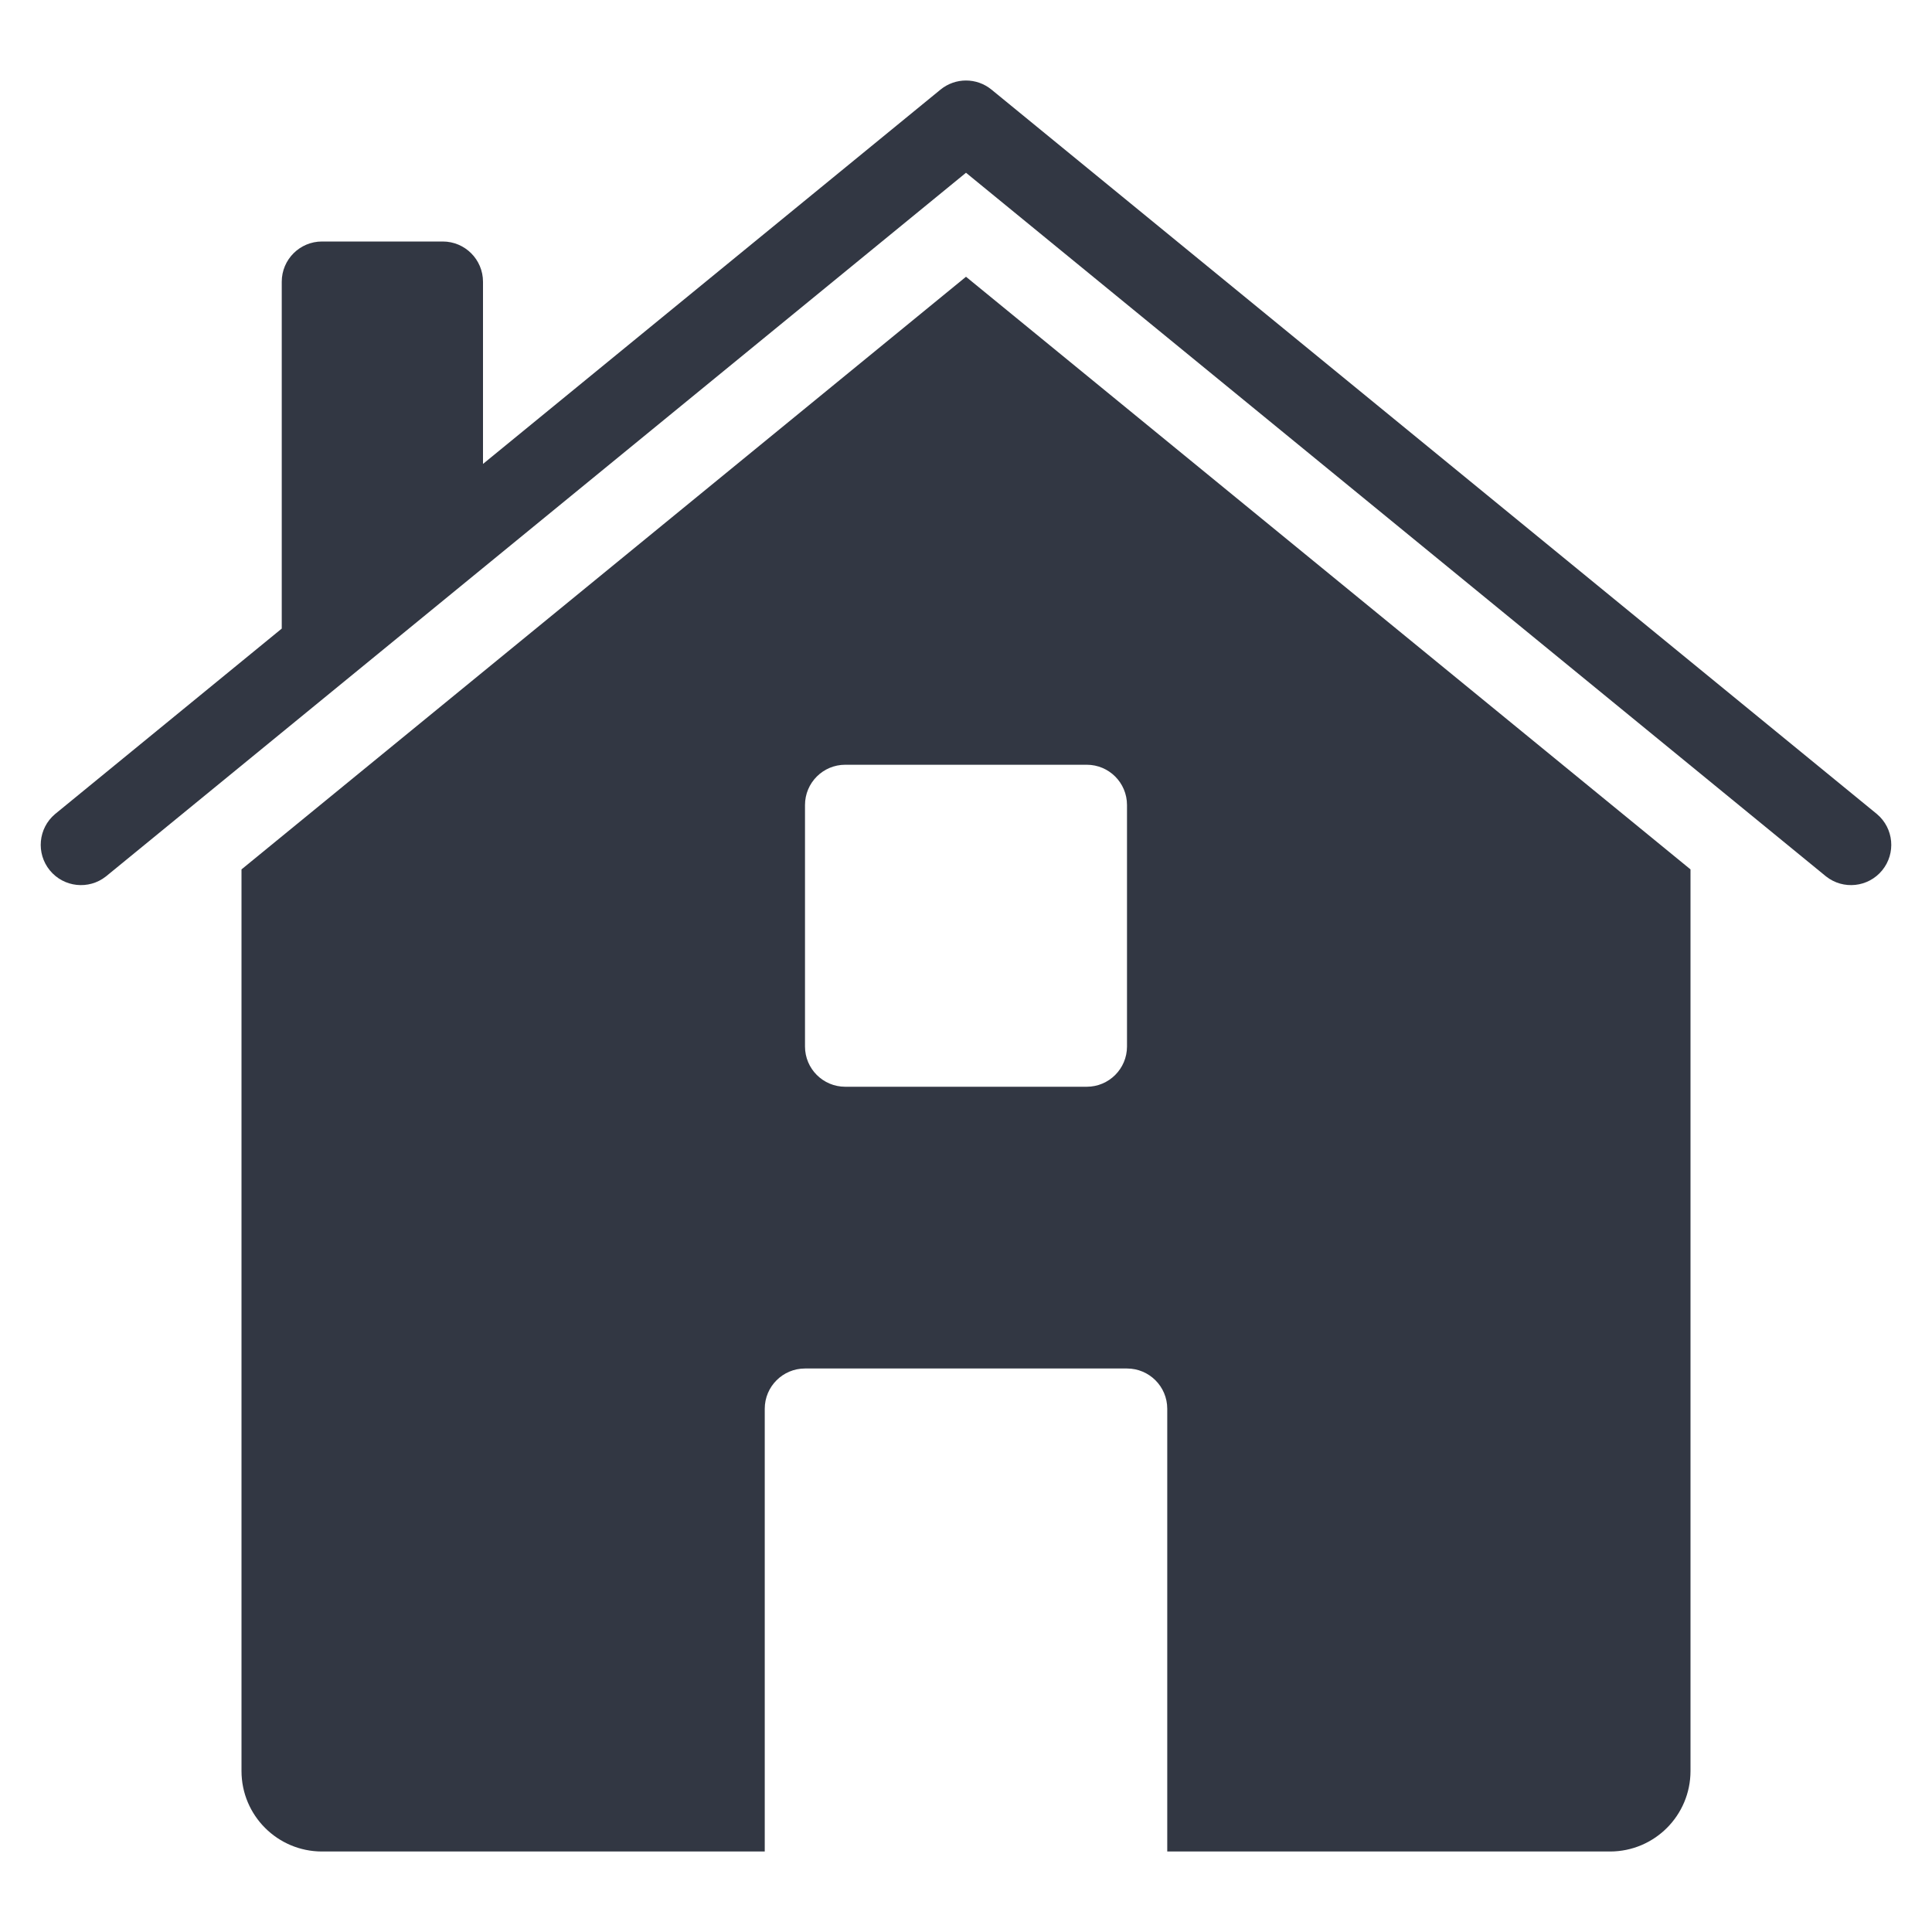
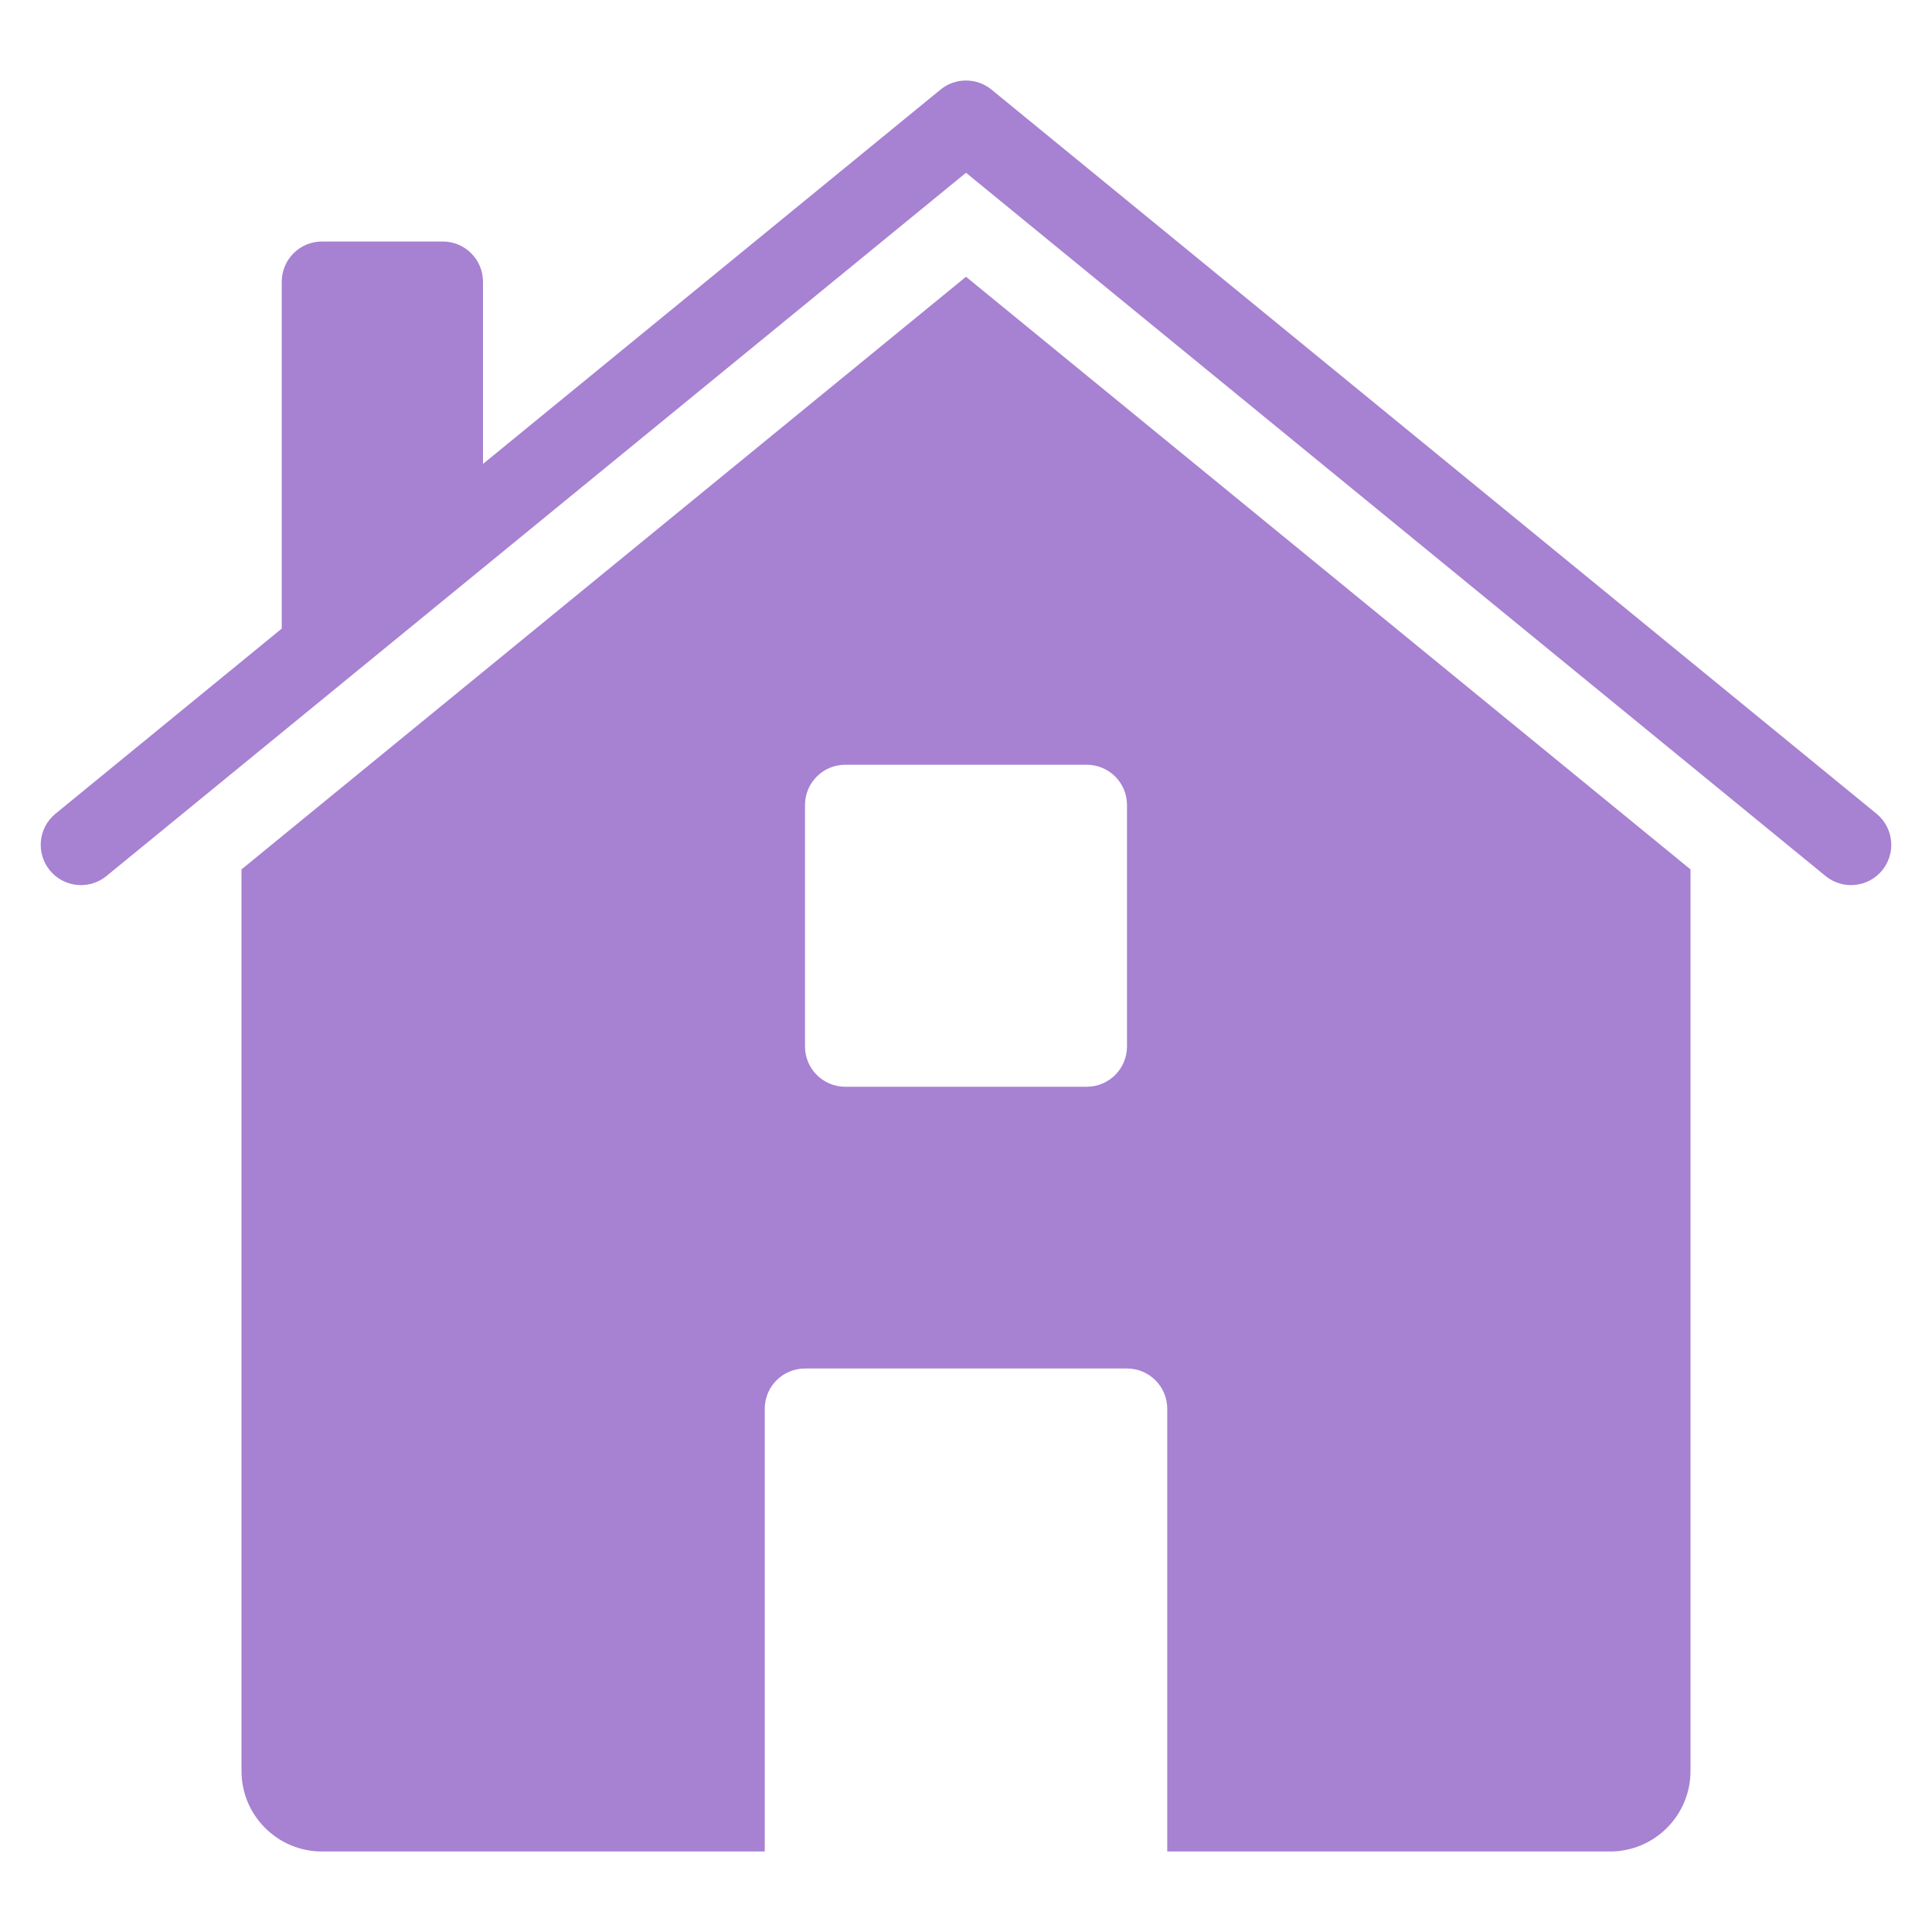
<svg xmlns="http://www.w3.org/2000/svg" height="48" width="48" viewBox="0 0 48 48">
-   <g fill="#323743" class="nc-icon-wrapper">
-     <path d="M24,6.876,6,21.6V44a2,2,0,0,0,2,2H19V35a1,1,0,0,1,1-1h8a1,1,0,0,1,1,1V46H40a2,2,0,0,0,2-2V21.6ZM27,27H21a1,1,0,0,1-1-1V20a1,1,0,0,1,1-1h6a1,1,0,0,1,1,1v6A1,1,0,0,1,27,27Z" fill="#323743" />
+   <g fill="#a781d2" class="nc-icon-wrapper">
+     <path d="M24,6.876,6,21.6V44a2,2,0,0,0,2,2H19V35a1,1,0,0,1,1-1h8a1,1,0,0,1,1,1V46H40a2,2,0,0,0,2-2V21.6ZM27,27H21a1,1,0,0,1-1-1V20a1,1,0,0,1,1-1h6a1,1,0,0,1,1,1v6A1,1,0,0,1,27,27Z" fill="#a781d2" />
    <path data-color="color-2" d="M46.633,20.226l-22-18a1,1,0,0,0-1.266,0L12,11.526V7a1,1,0,0,0-1-1H8A1,1,0,0,0,7,7v8.617L1.367,20.226a1,1,0,0,0,1.266,1.548L24,4.292,45.367,21.774a1,1,0,0,0,1.266-1.548Z" />
  </g>
</svg>
